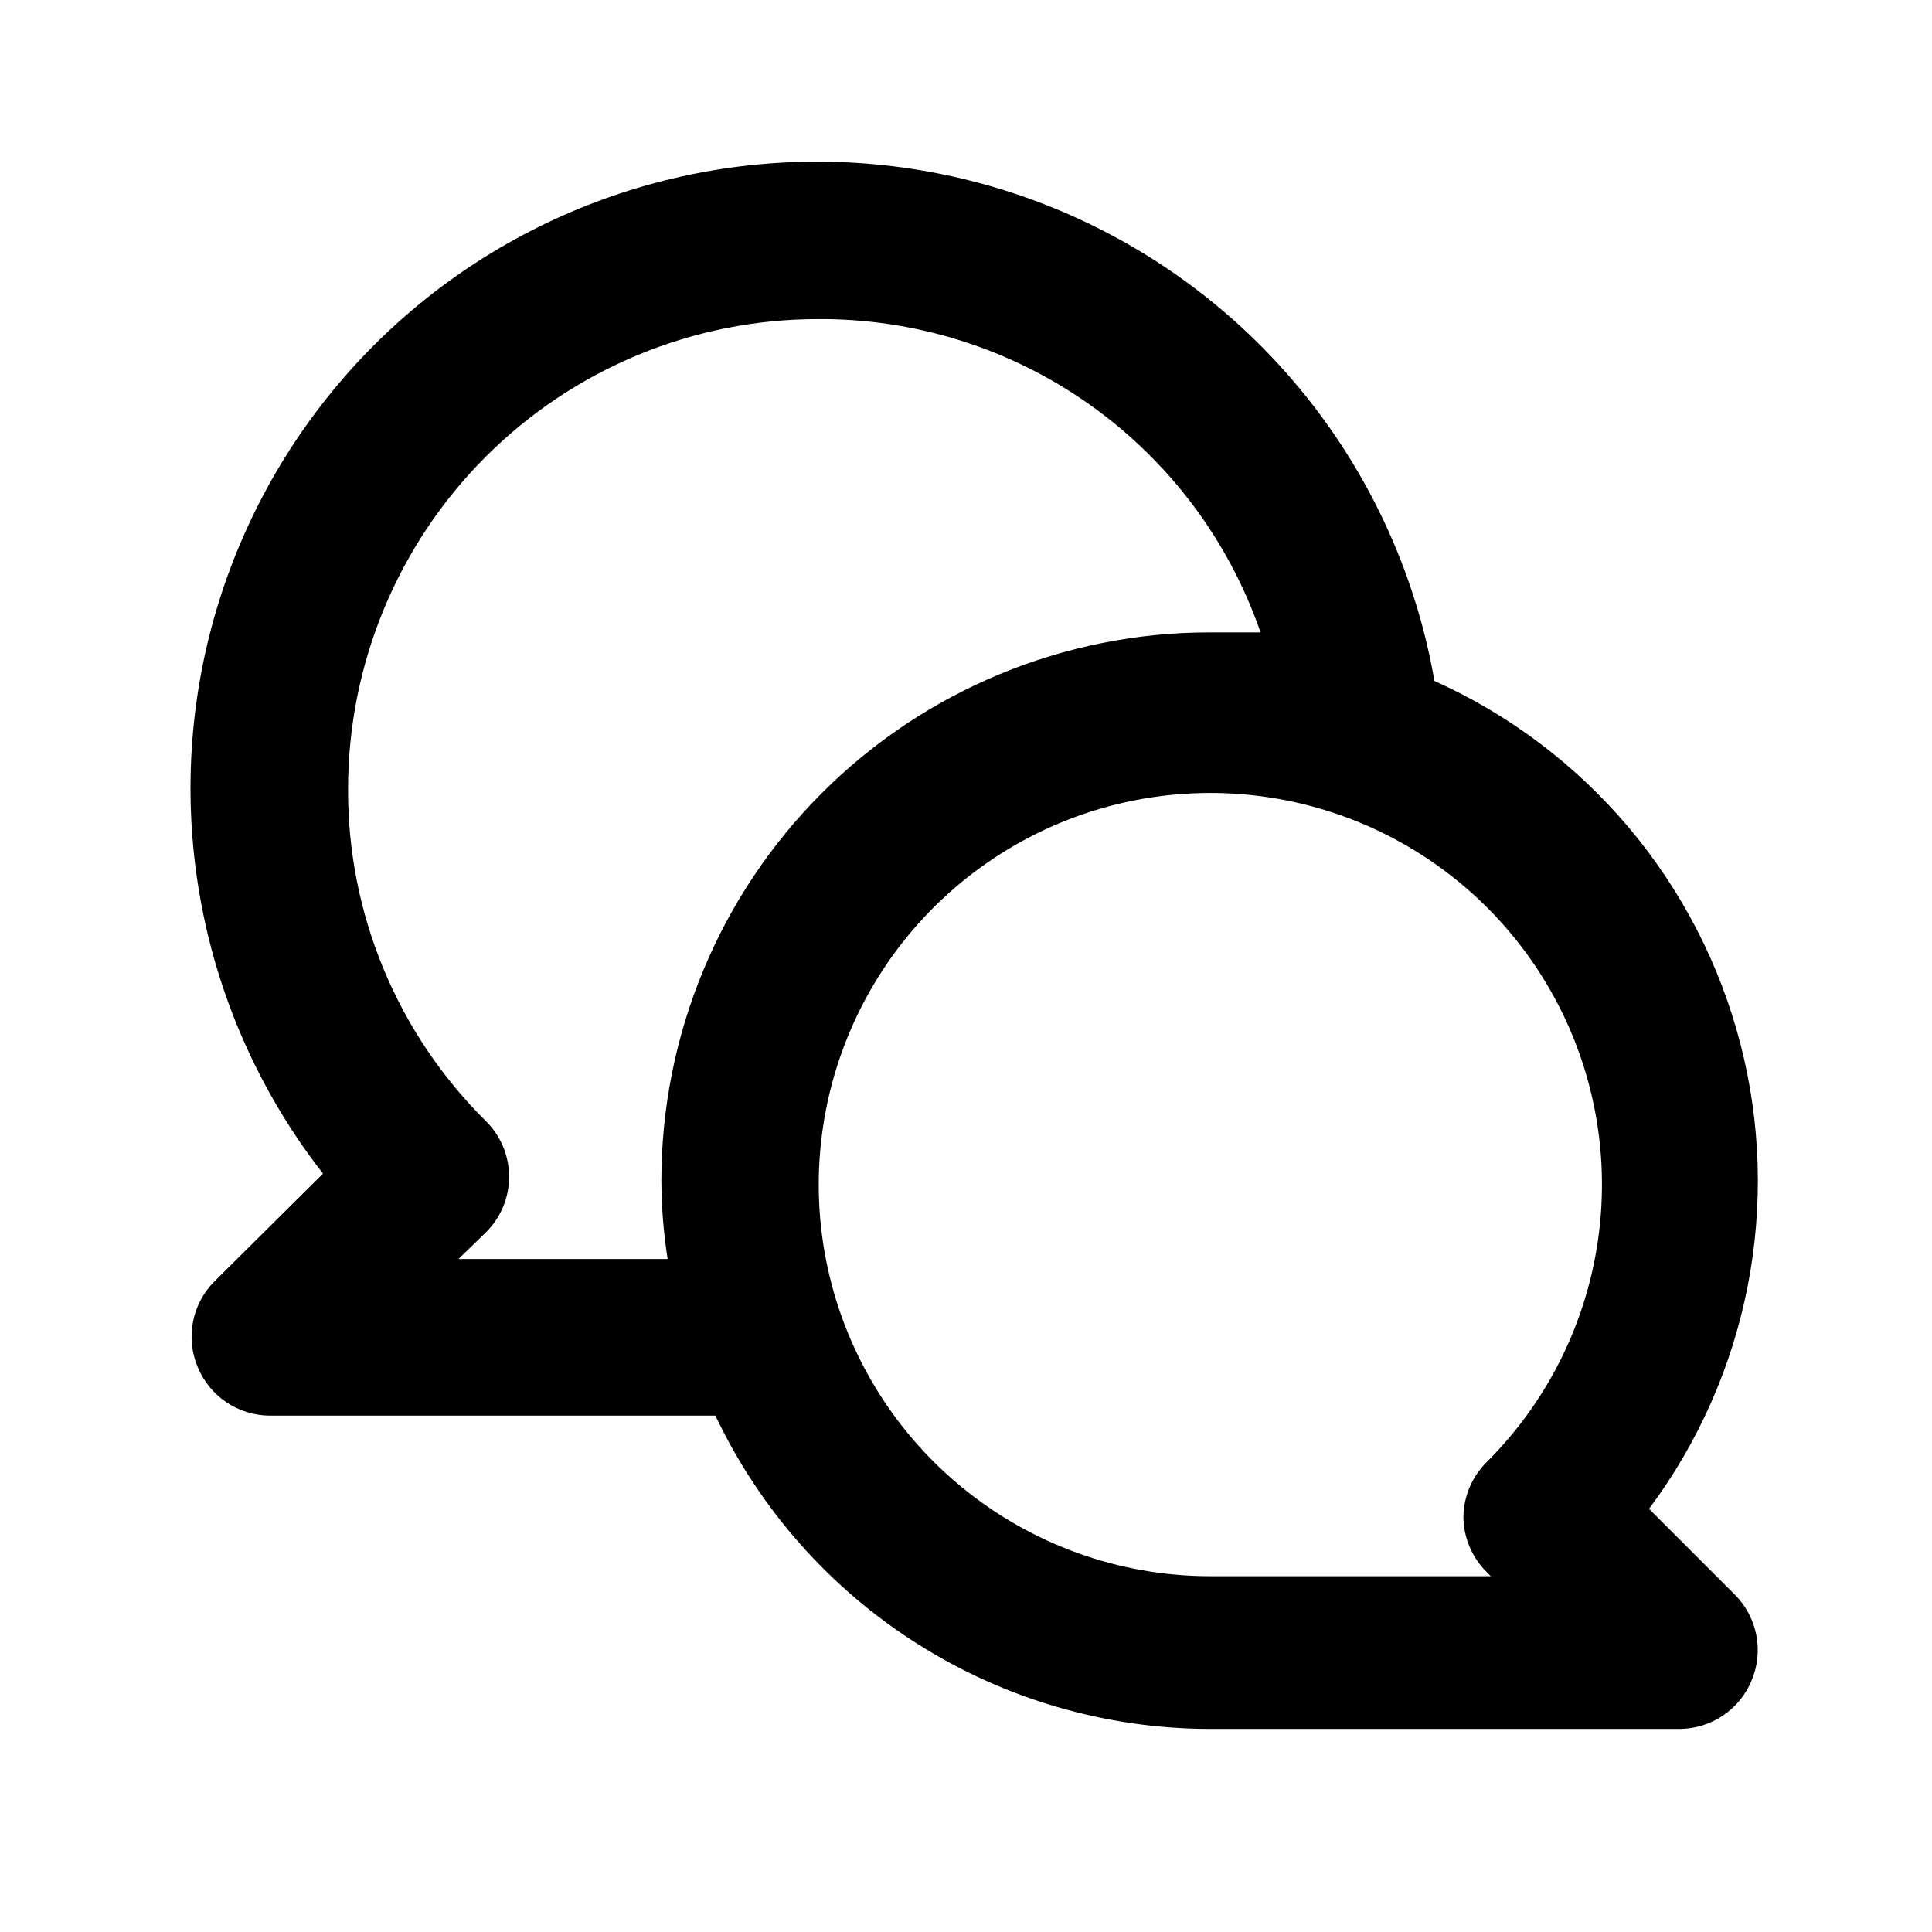
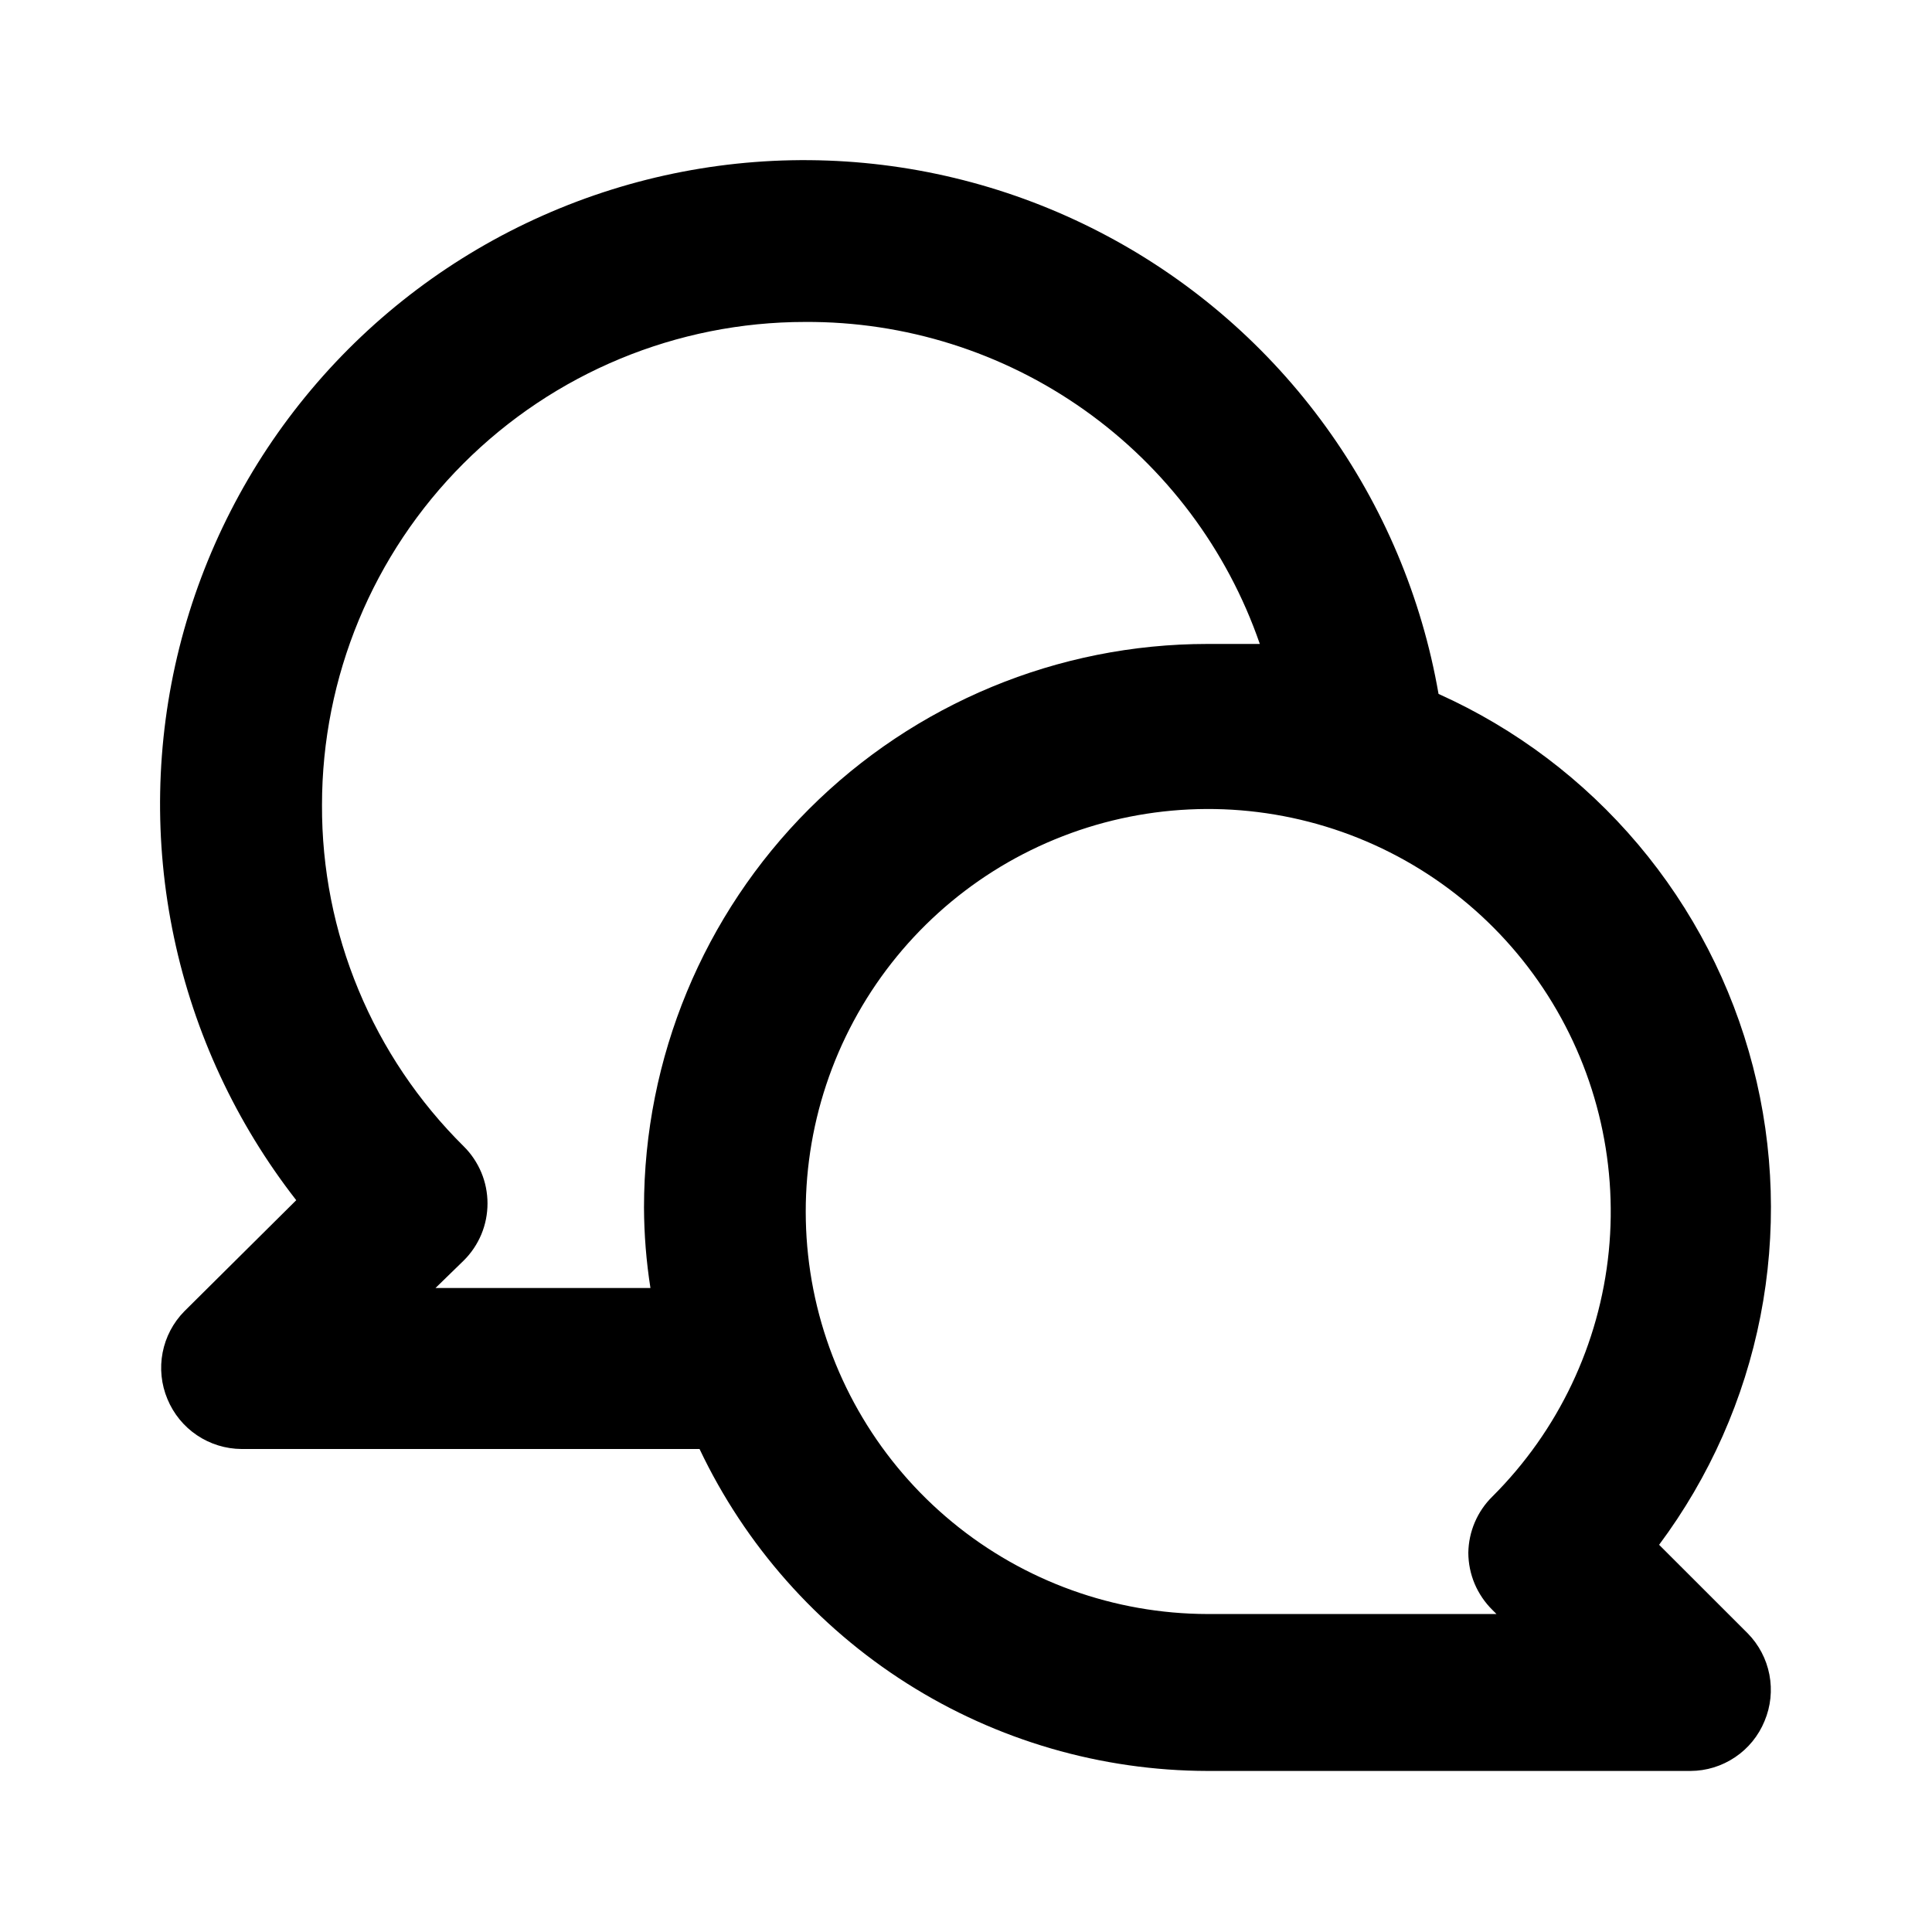
- <svg xmlns="http://www.w3.org/2000/svg" width="37" height="37" viewBox="0 0 37 37" fill="none">
-   <path d="M31.581 28.896C32.521 27.636 33.166 26.181 33.469 24.638C33.771 23.095 33.724 21.504 33.329 19.983C32.935 18.461 32.203 17.047 31.19 15.845C30.176 14.644 28.905 13.685 27.471 13.041C27.159 11.244 26.441 9.542 25.372 8.064C24.304 6.586 22.912 5.371 21.304 4.512C19.695 3.652 17.912 3.171 16.089 3.104C14.267 3.037 12.453 3.386 10.786 4.125C9.118 4.864 7.641 5.974 6.467 7.369C5.293 8.764 4.452 10.409 4.008 12.178C3.565 13.947 3.531 15.794 3.908 17.578C4.285 19.363 5.065 21.038 6.186 22.476L4.101 24.546C3.893 24.757 3.752 25.025 3.696 25.316C3.64 25.607 3.671 25.908 3.786 26.181C3.899 26.455 4.09 26.689 4.335 26.855C4.581 27.02 4.87 27.109 5.166 27.111H13.701C14.551 28.903 15.891 30.417 17.566 31.479C19.241 32.541 21.183 33.107 23.166 33.111H32.166C32.462 33.109 32.751 33.02 32.997 32.855C33.243 32.689 33.434 32.455 33.546 32.181C33.661 31.908 33.692 31.607 33.636 31.316C33.58 31.025 33.439 30.757 33.231 30.546L31.581 28.896ZM12.666 22.611C12.668 23.113 12.708 23.614 12.786 24.111H8.781L9.306 23.601C9.447 23.461 9.558 23.296 9.635 23.113C9.711 22.93 9.75 22.734 9.75 22.536C9.75 22.338 9.711 22.142 9.635 21.959C9.558 21.776 9.447 21.61 9.306 21.471C8.466 20.639 7.799 19.649 7.346 18.557C6.892 17.465 6.661 16.293 6.666 15.111C6.666 12.724 7.614 10.435 9.302 8.747C10.99 7.059 13.279 6.111 15.666 6.111C17.529 6.1 19.348 6.672 20.868 7.749C22.388 8.825 23.533 10.35 24.141 12.111C23.811 12.111 23.496 12.111 23.166 12.111C20.381 12.111 17.711 13.217 15.742 15.186C13.772 17.155 12.666 19.826 12.666 22.611ZM28.476 30.111L28.551 30.186H23.166C21.431 30.183 19.751 29.578 18.412 28.475C17.072 27.372 16.157 25.839 15.821 24.137C15.486 22.435 15.751 20.669 16.571 19.14C17.391 17.611 18.716 16.414 20.32 15.752C21.924 15.091 23.708 15.006 25.367 15.512C27.027 16.018 28.459 17.084 29.421 18.528C30.383 19.972 30.815 21.704 30.642 23.431C30.47 25.157 29.705 26.77 28.476 27.996C28.194 28.273 28.032 28.65 28.026 29.046C28.027 29.244 28.067 29.441 28.145 29.623C28.222 29.806 28.334 29.972 28.476 30.111Z" fill="black" />
+ <svg xmlns="http://www.w3.org/2000/svg" width="36" height="36" viewBox="0 0 36 36" fill="none">
+   <path d="M30.915 28.785C31.855 27.524 32.5 26.069 32.803 24.527C33.105 22.984 33.058 21.393 32.663 19.871C32.269 18.349 31.538 16.936 30.524 15.734C29.51 14.533 28.239 13.574 26.805 12.93C26.493 11.133 25.775 9.431 24.706 7.953C23.638 6.475 22.246 5.26 20.638 4.401C19.029 3.541 17.246 3.059 15.423 2.992C13.601 2.925 11.787 3.275 10.12 4.014C8.452 4.753 6.975 5.862 5.801 7.258C4.627 8.653 3.786 10.298 3.342 12.067C2.899 13.836 2.865 15.683 3.242 17.467C3.619 19.252 4.399 20.926 5.52 22.364L3.435 24.434C3.227 24.645 3.086 24.913 3.03 25.204C2.974 25.495 3.005 25.796 3.12 26.07C3.233 26.343 3.424 26.578 3.669 26.743C3.915 26.909 4.204 26.998 4.5 27H13.035C13.885 28.791 15.225 30.306 16.9 31.368C18.575 32.43 20.517 32.995 22.5 32.999H31.5C31.796 32.998 32.085 32.909 32.331 32.743C32.577 32.578 32.768 32.343 32.88 32.069C32.995 31.796 33.026 31.495 32.97 31.204C32.914 30.913 32.773 30.645 32.565 30.434L30.915 28.785ZM12 22.5C12.002 23.002 12.042 23.503 12.12 24H8.115L8.64 23.489C8.781 23.35 8.892 23.184 8.969 23.001C9.045 22.819 9.084 22.622 9.084 22.424C9.084 22.227 9.045 22.03 8.969 21.848C8.892 21.665 8.781 21.499 8.64 21.36C7.8 20.528 7.133 19.537 6.68 18.445C6.226 17.353 5.995 16.182 6 14.999C6 12.613 6.948 10.323 8.636 8.636C10.324 6.948 12.613 5.999 15 5.999C16.863 5.988 18.682 6.561 20.202 7.637C21.722 8.713 22.867 10.239 23.475 11.999C23.145 11.999 22.83 11.999 22.5 11.999C19.715 11.999 17.045 13.106 15.075 15.075C13.106 17.044 12 19.715 12 22.5ZM27.81 30L27.885 30.075H22.5C20.765 30.071 19.085 29.467 17.746 28.364C16.406 27.261 15.491 25.728 15.155 24.026C14.82 22.323 15.085 20.557 15.905 19.029C16.725 17.5 18.05 16.302 19.654 15.641C21.258 14.979 23.042 14.895 24.701 15.401C26.361 15.907 27.794 16.973 28.755 18.416C29.717 19.86 30.149 21.593 29.977 23.32C29.804 25.046 29.038 26.659 27.81 27.884C27.527 28.161 27.366 28.539 27.36 28.934C27.361 29.133 27.401 29.329 27.478 29.512C27.556 29.695 27.668 29.86 27.81 30Z" fill="black" />
</svg>
